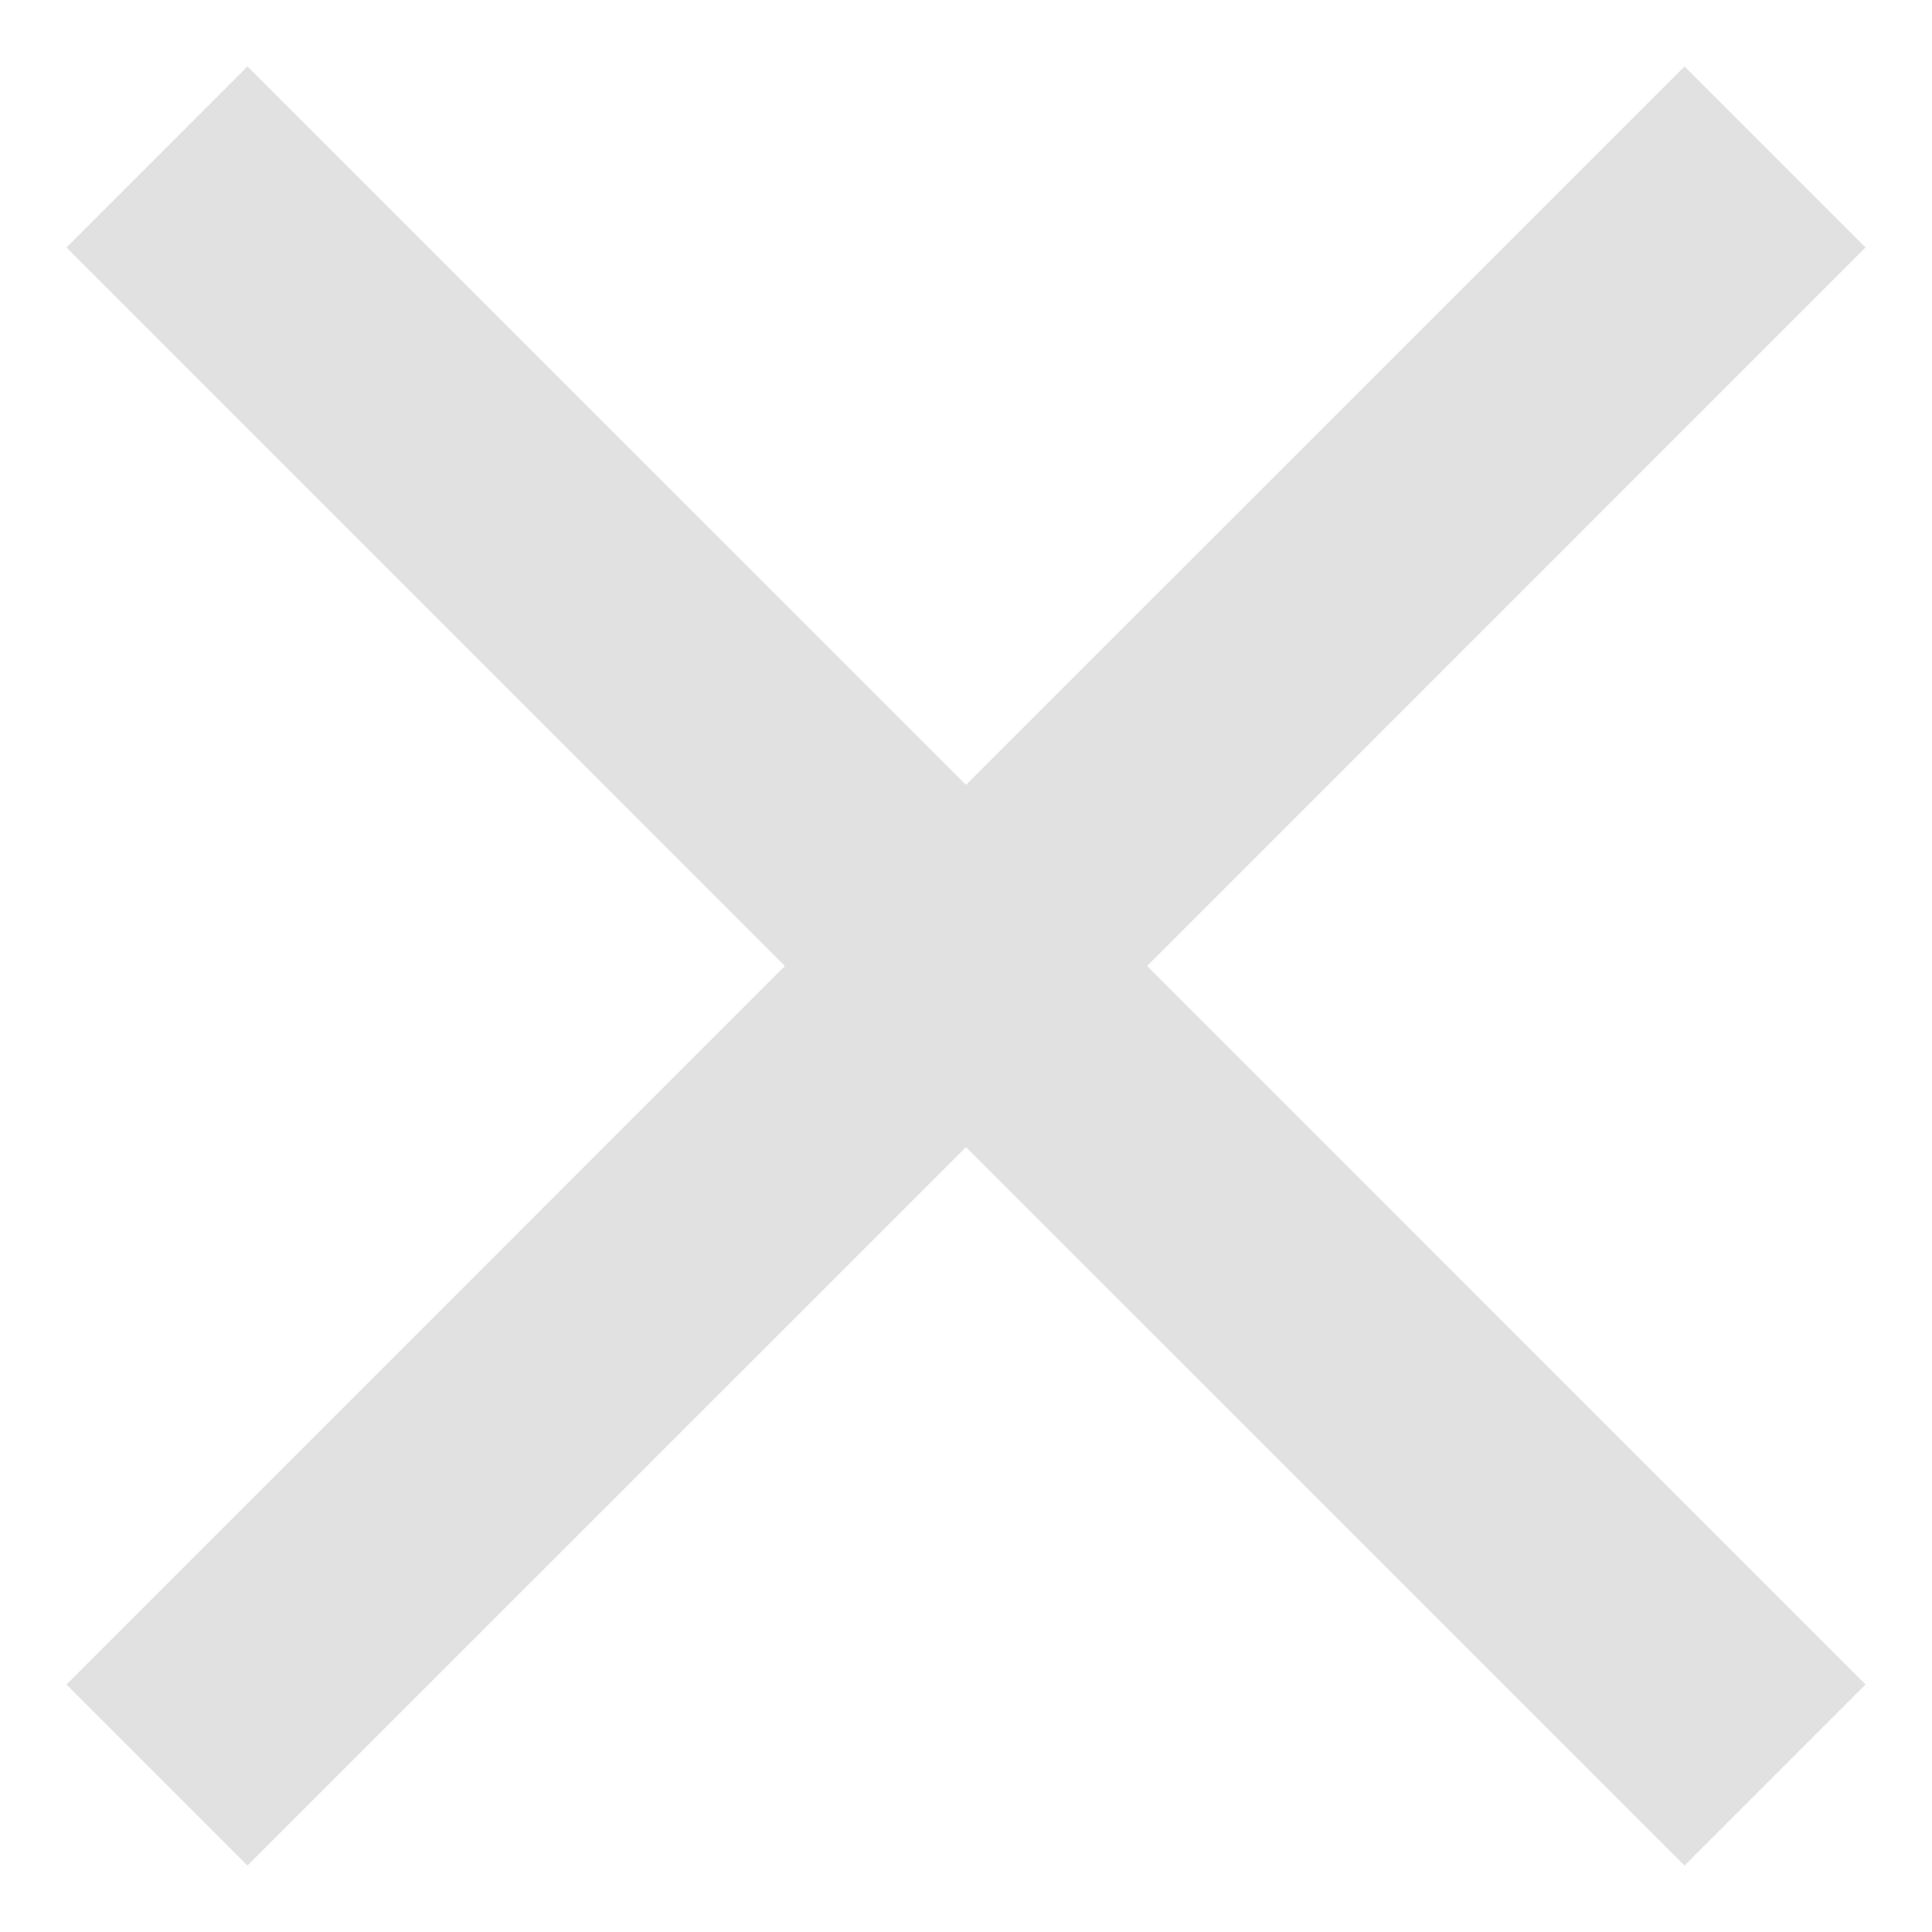
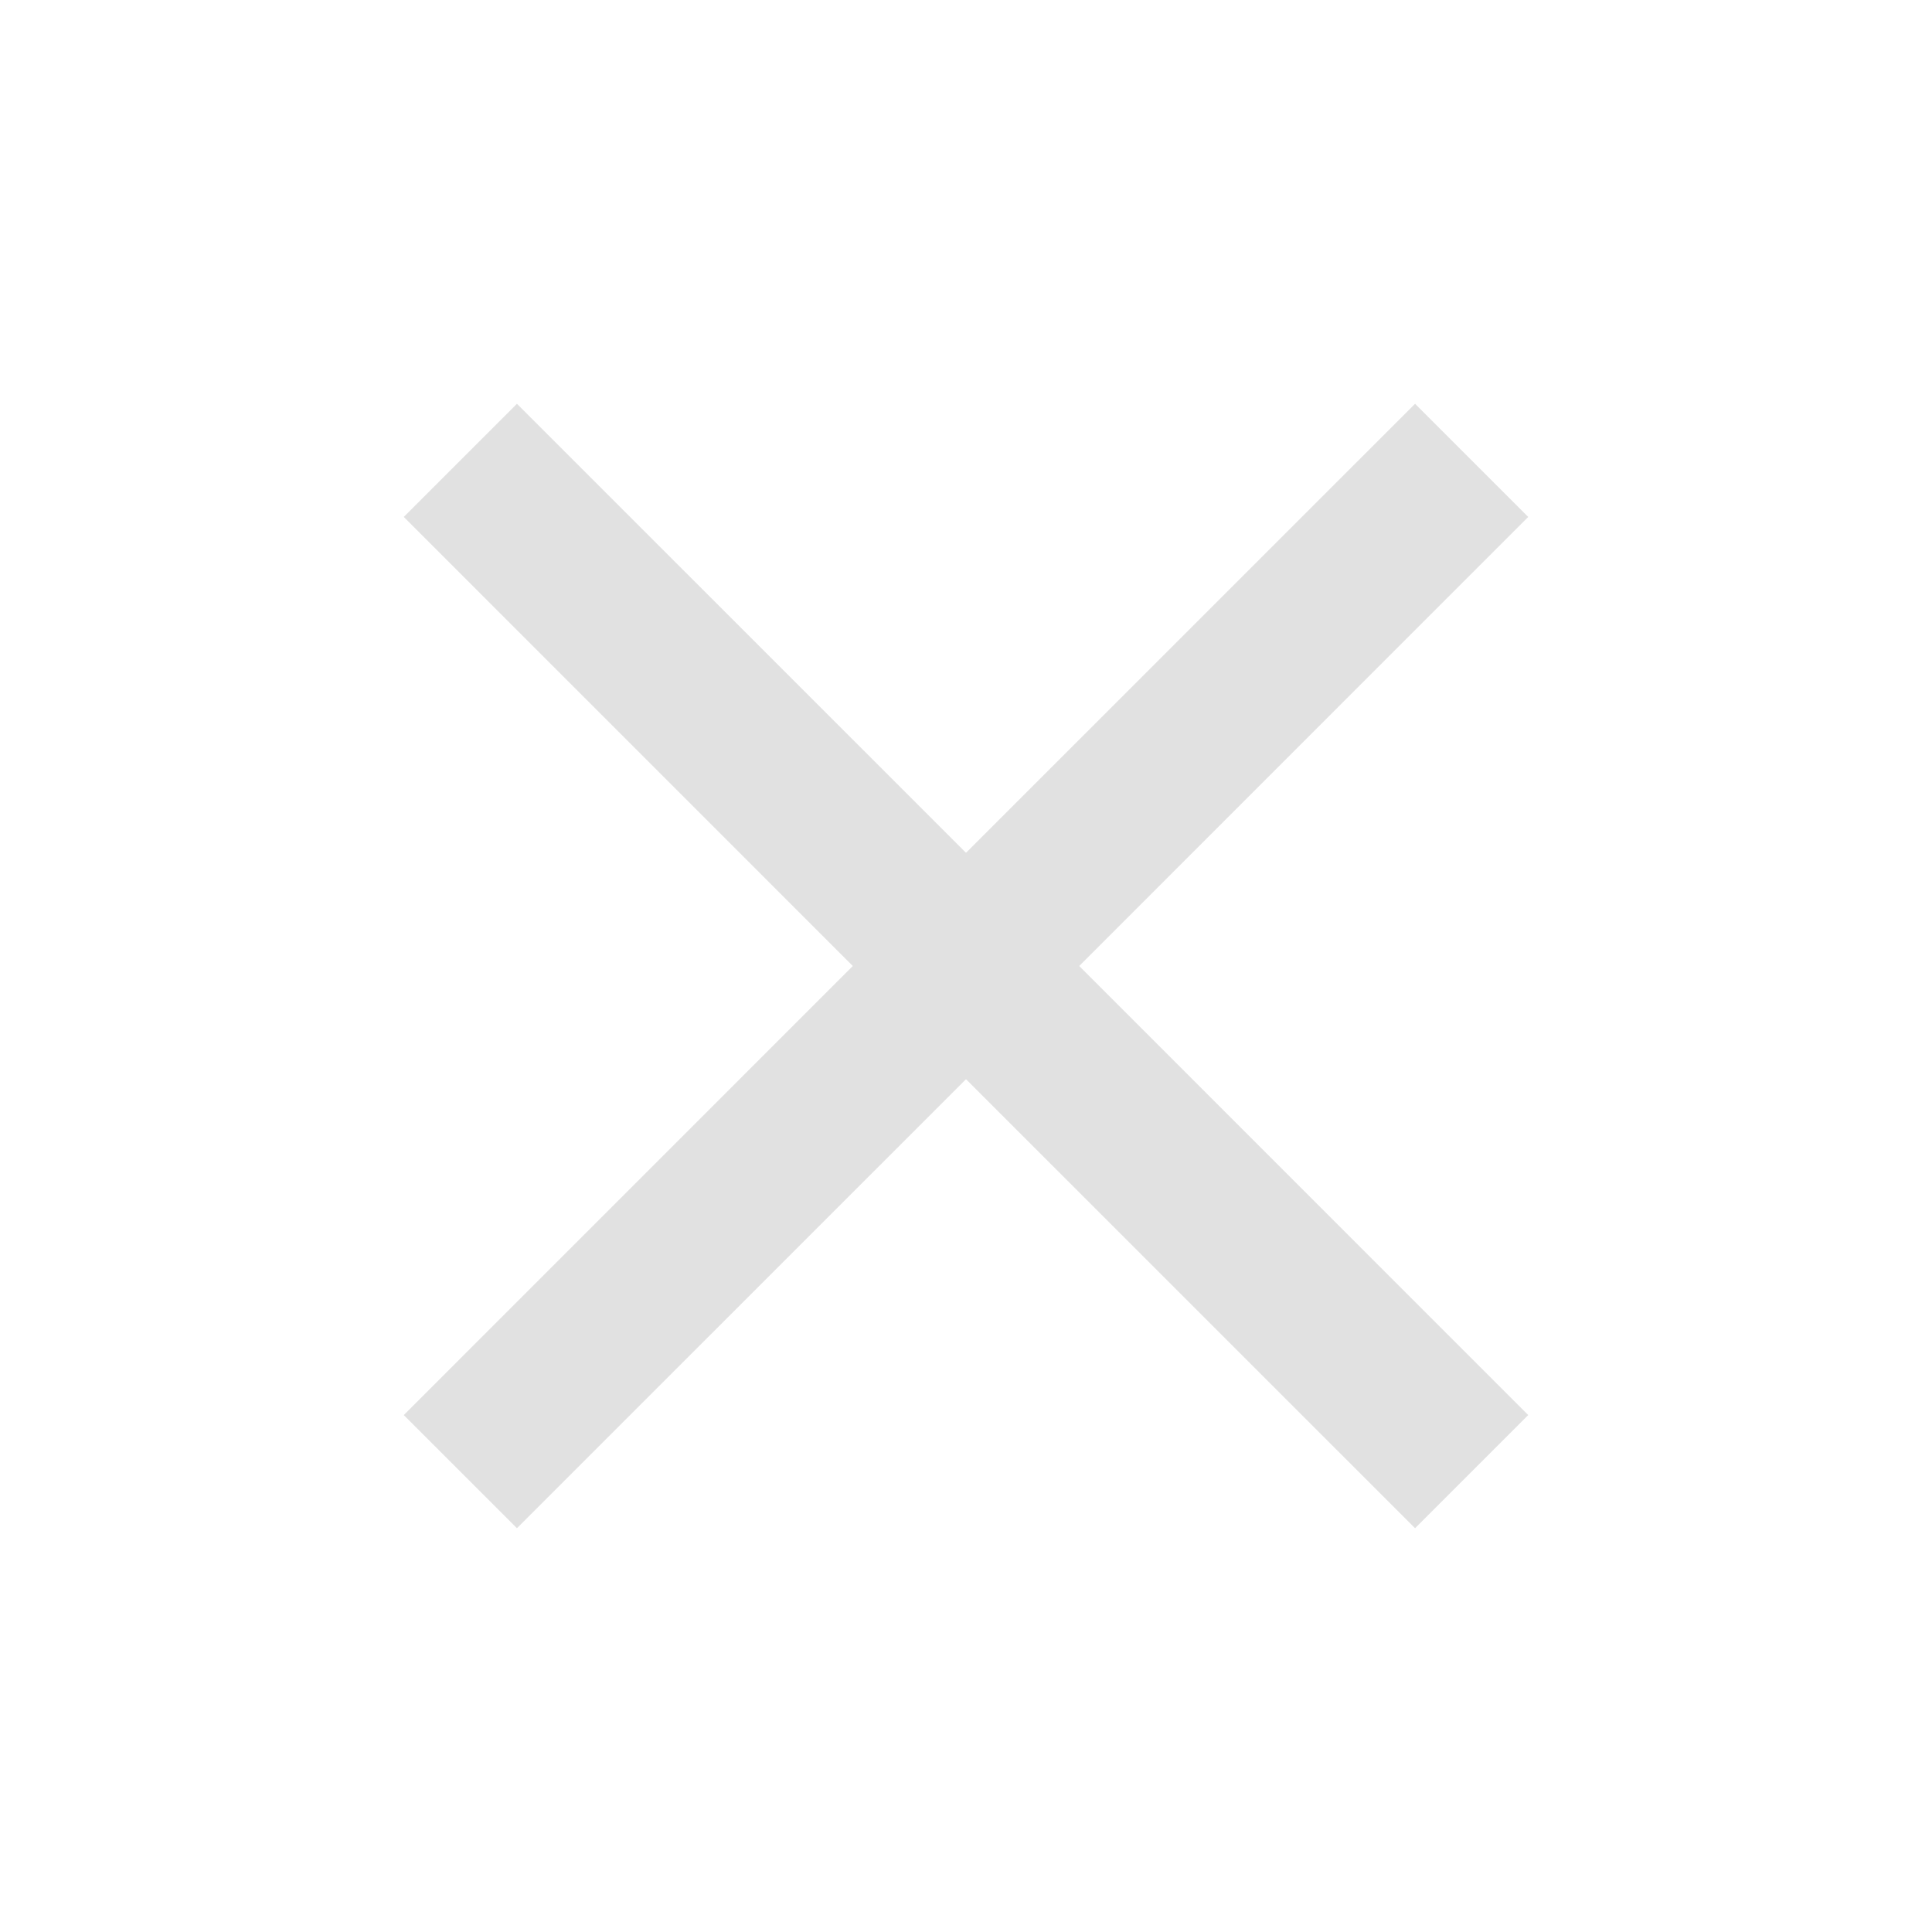
- <svg xmlns="http://www.w3.org/2000/svg" width="20" height="20" viewBox="0 0 20 20" fill="none">
-   <path d="M19.312 2.562L11.875 10L19.312 17.438L17.438 19.312L10 11.875L2.562 19.312L0.688 17.438L8.125 10L0.688 2.562L2.562 0.688L10 8.125L17.438 0.688L19.312 2.562Z" fill="#E1E1E1" />
+ <svg xmlns="http://www.w3.org/2000/svg" width="32" height="32" viewBox="0 0 32 32" fill="#E1E1E1">
+   <path d="M25.312 8.562L17.875 16L25.312 23.438L23.438 25.312L16 17.875L8.562 25.312L6.688 23.438L14.125 16L6.688 8.562L8.562 6.688L16 14.125L23.438 6.688L25.312 8.562Z" fill="inherit" />
</svg>
